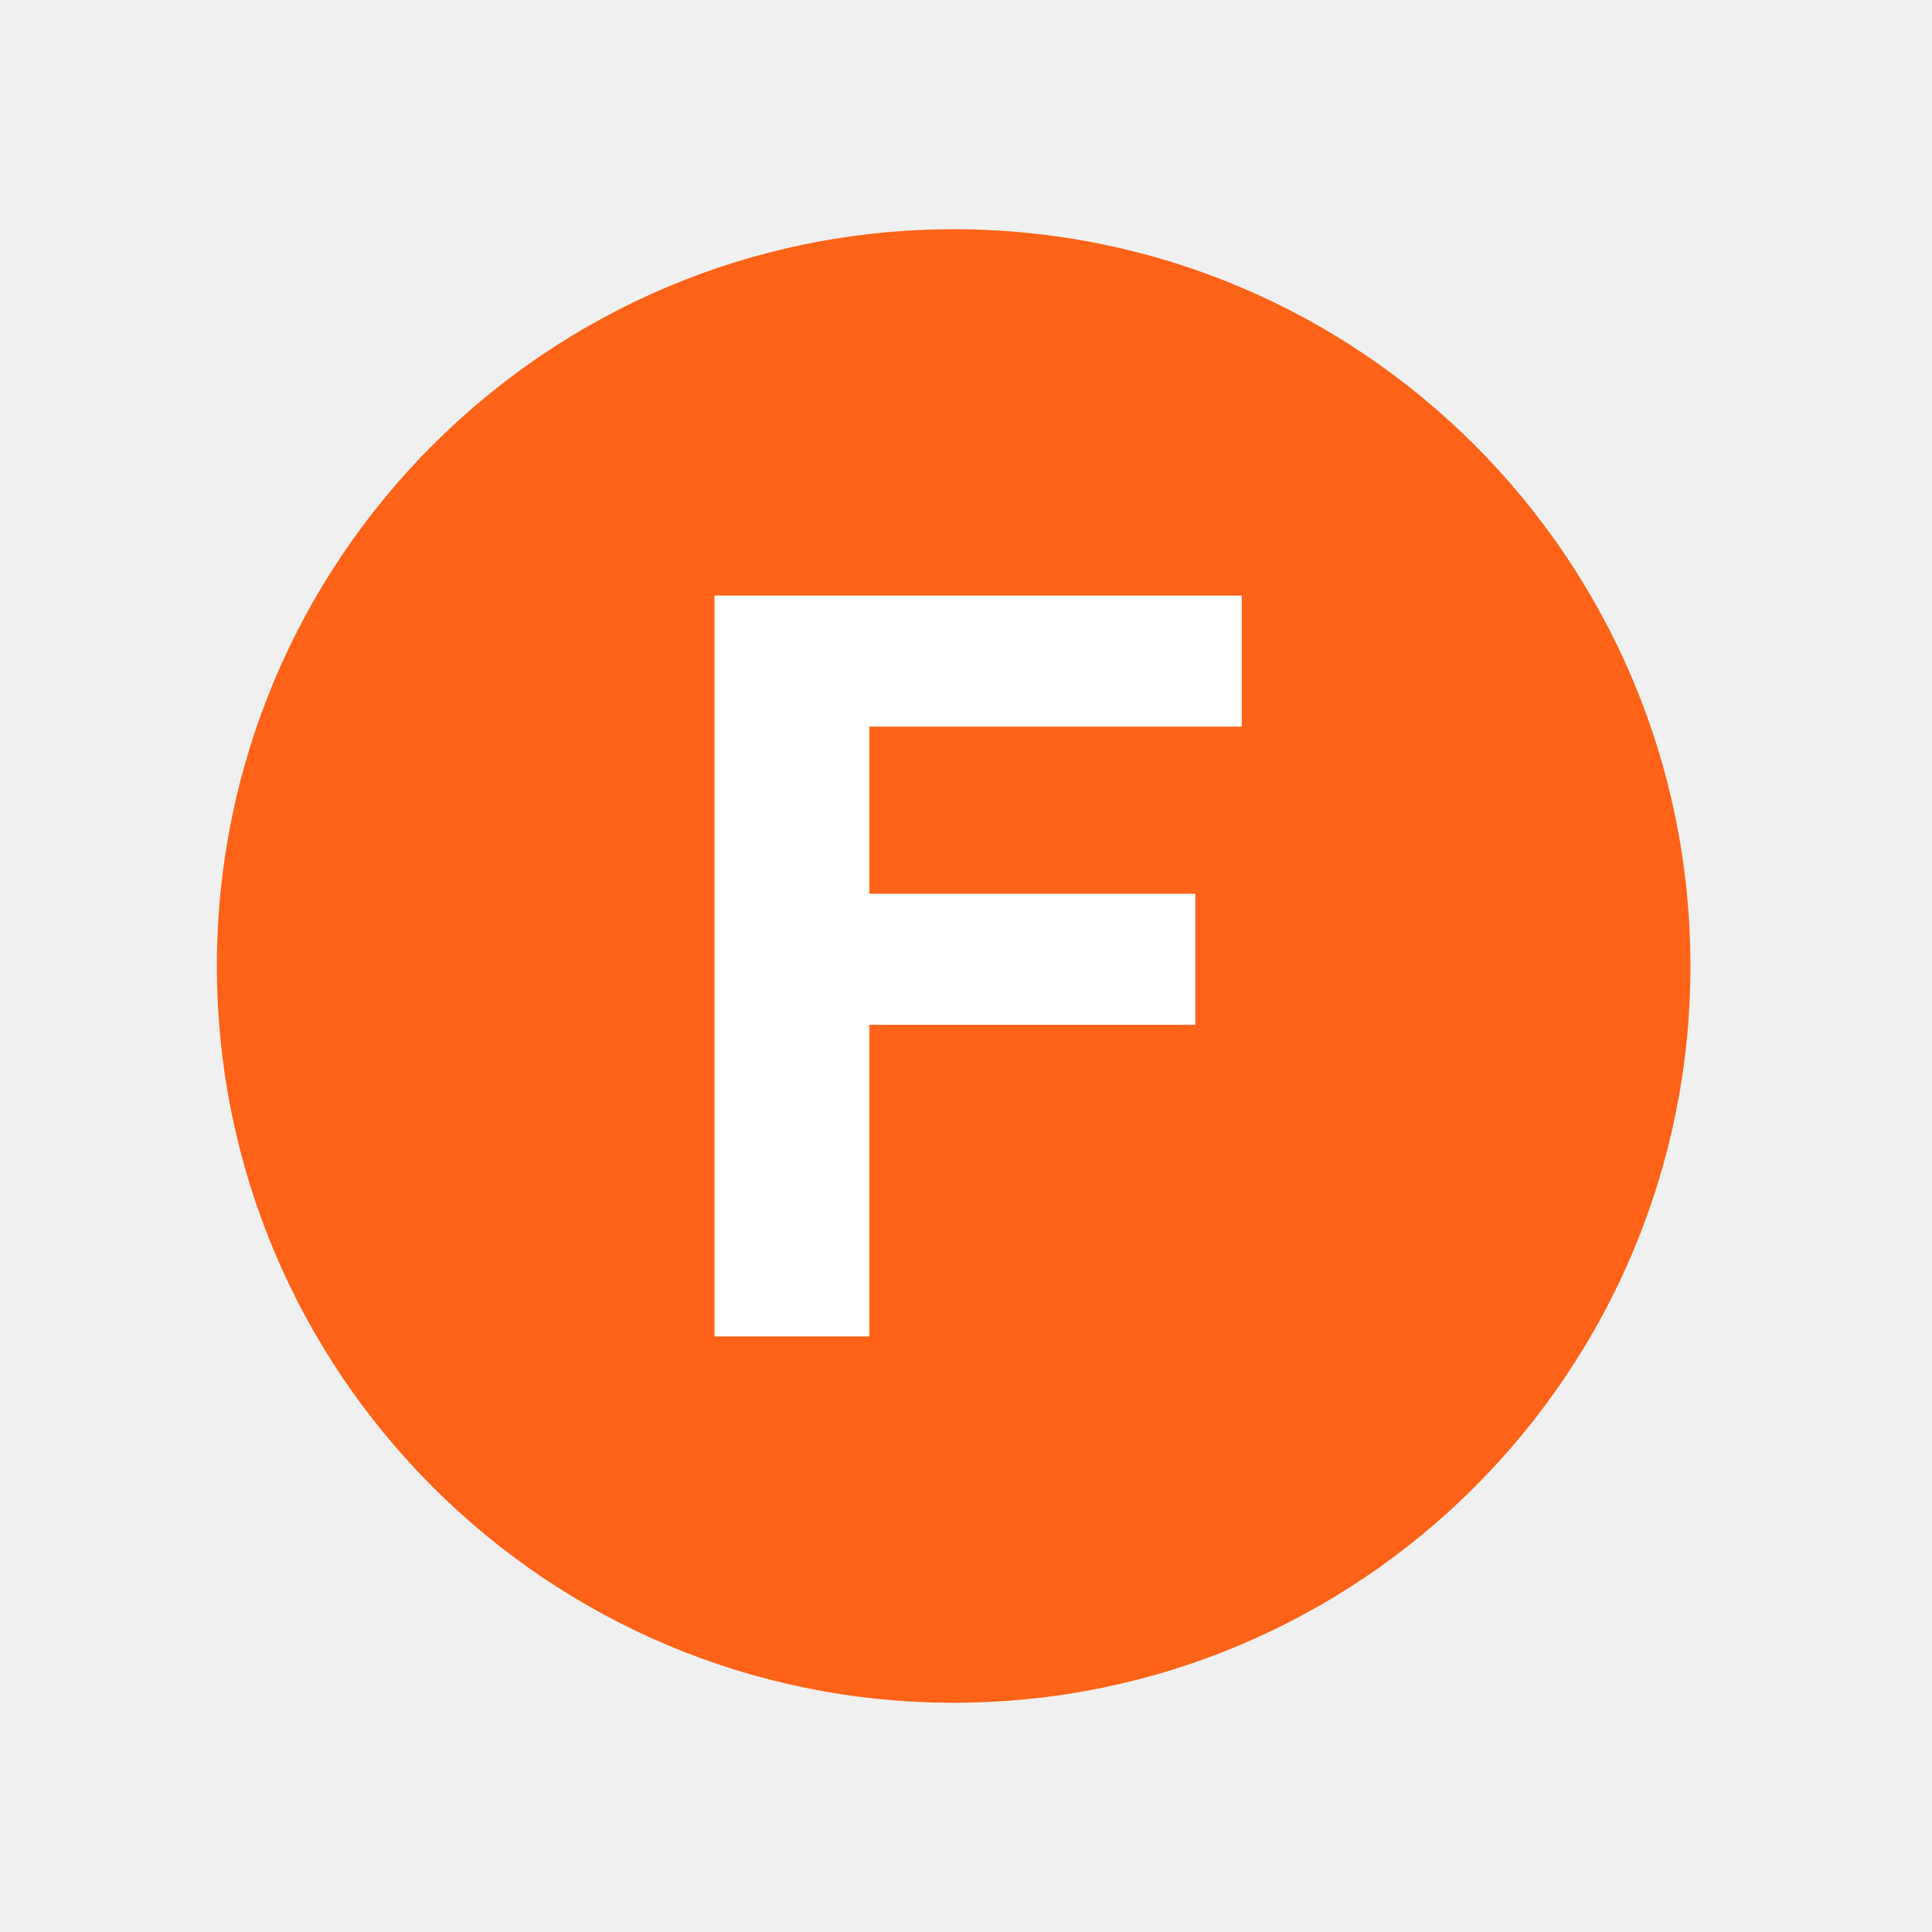
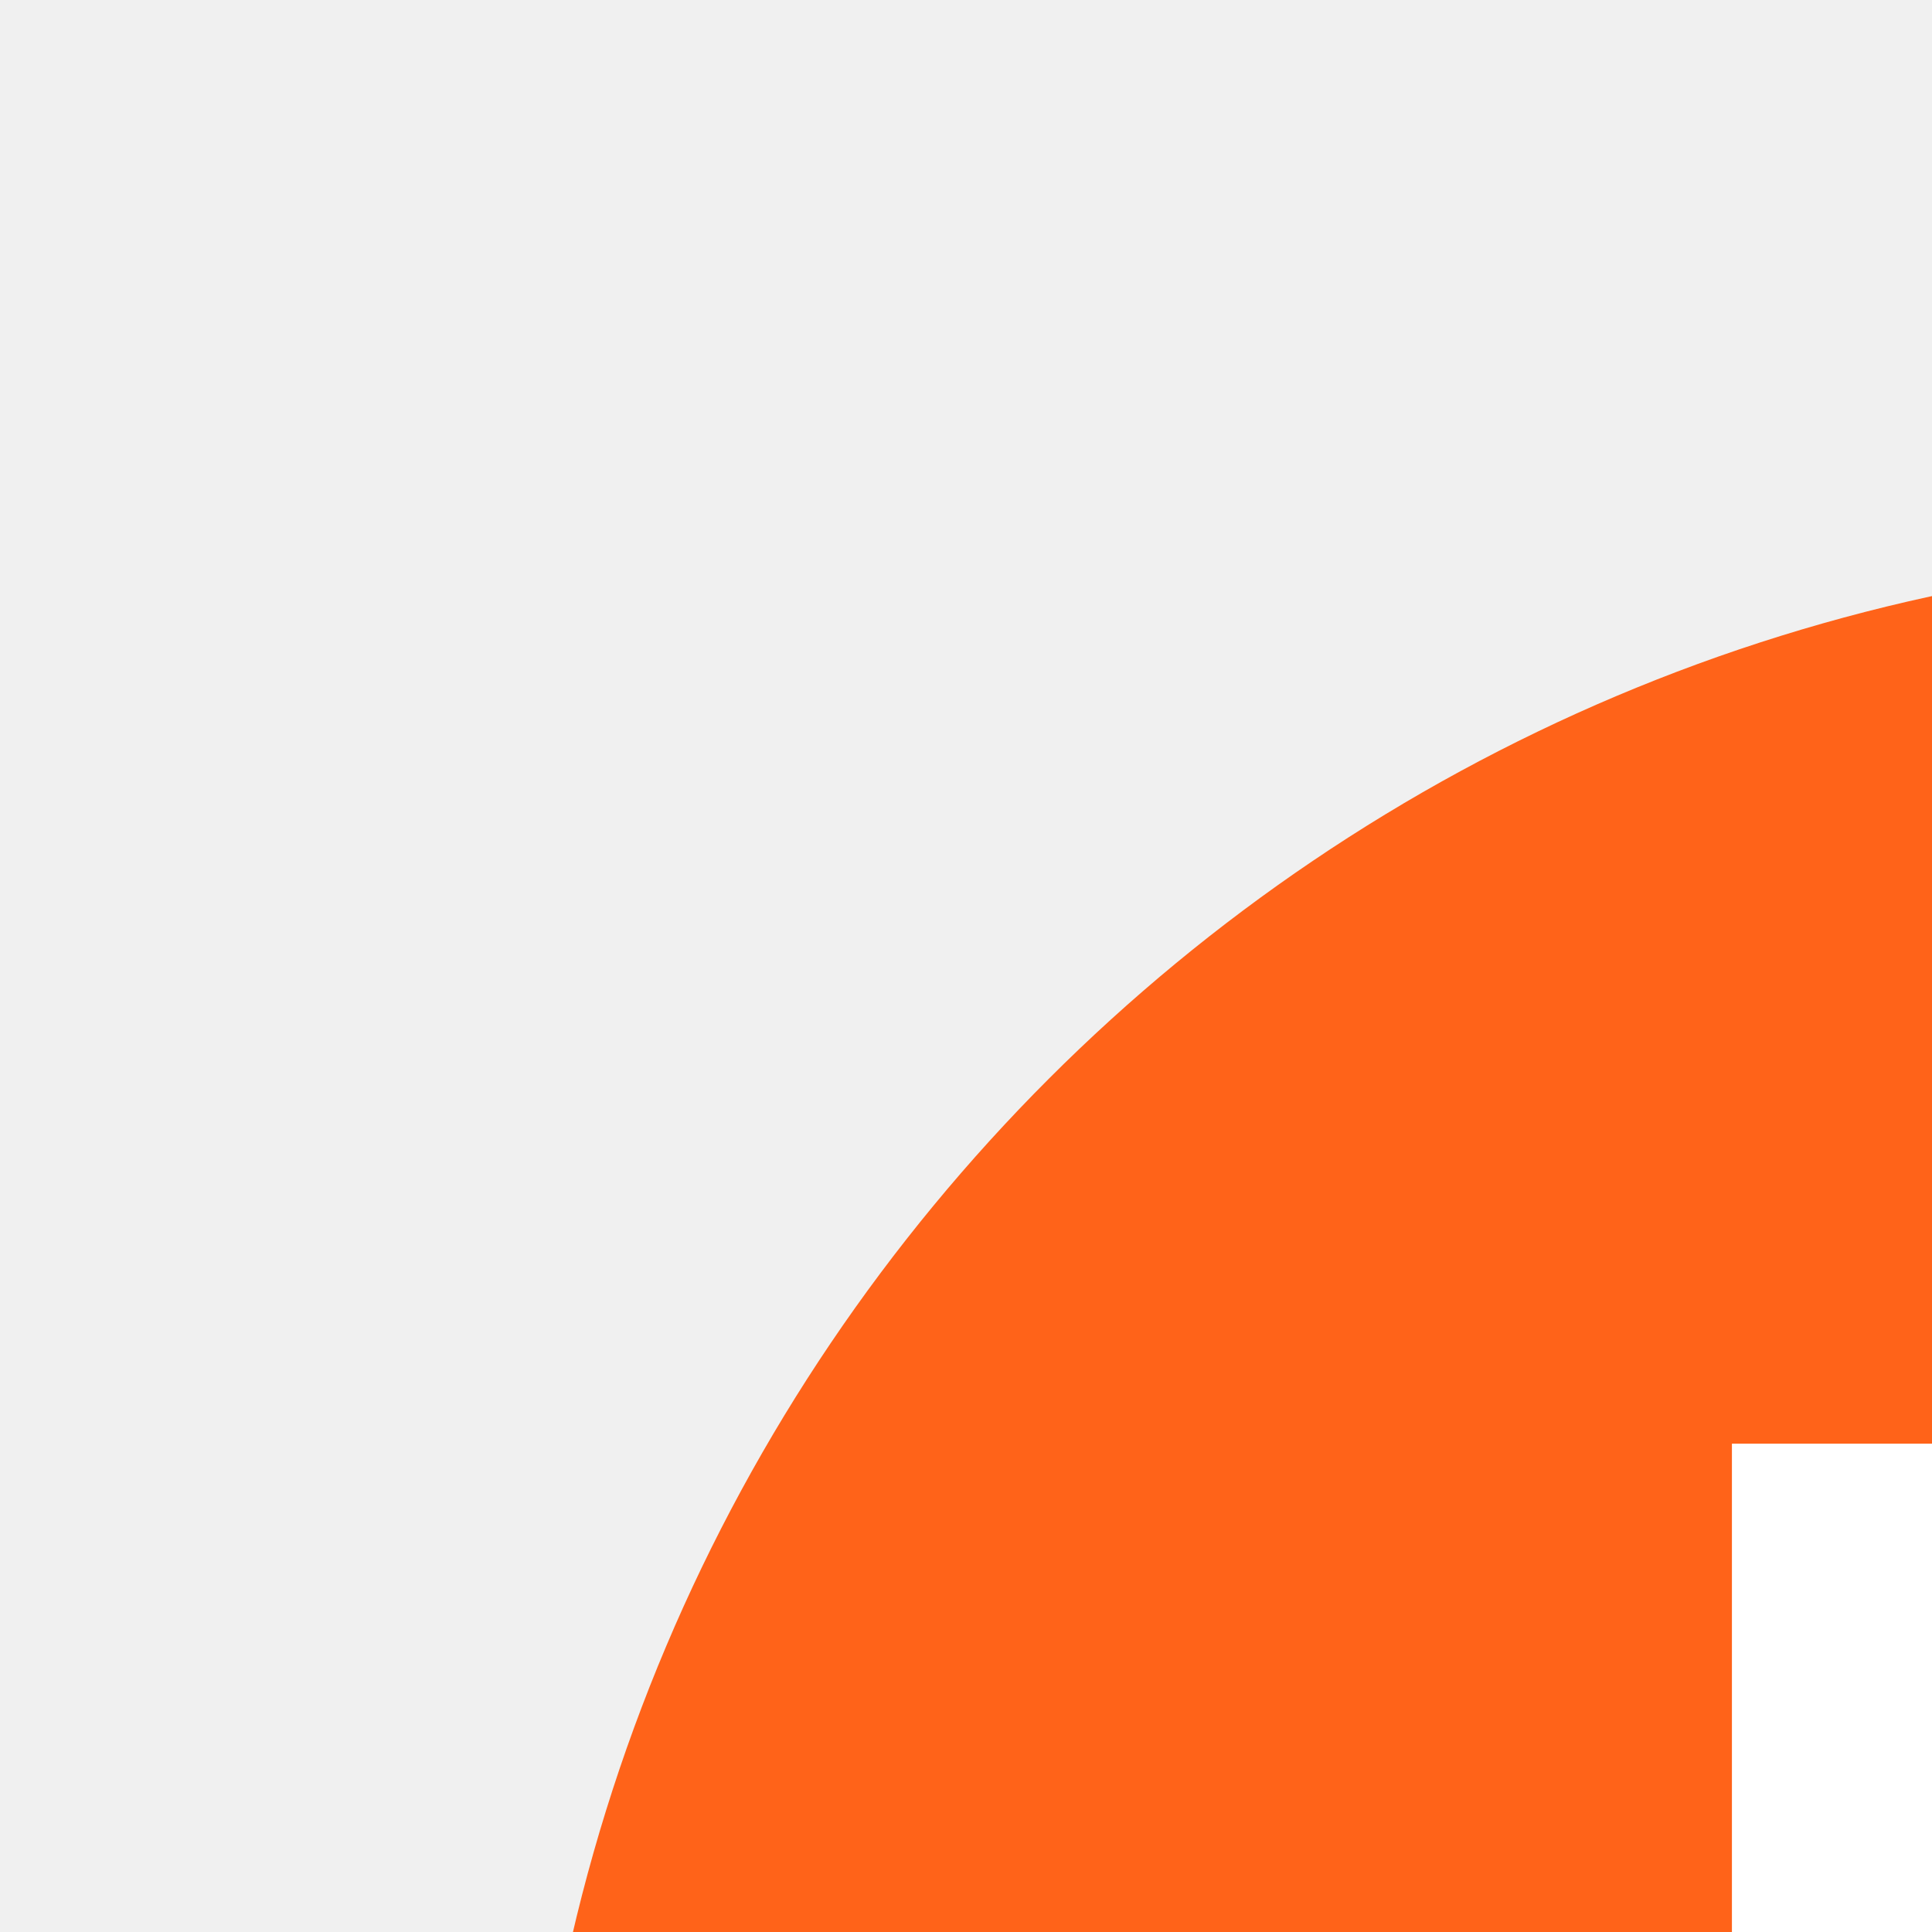
- <svg xmlns="http://www.w3.org/2000/svg" width="74.9" height="74.9">
+ <svg xmlns="http://www.w3.org/2000/svg" width="30.9" height="30.9">
  <circle cy="37.45" cx="36.972" r="28.563" fill="#FF6319" />
  <path d="m33.7 51.81h-6v-28.72h20.44v5.08h-14.44v6.48h12.64v5.08h-12.64v12.08z" fill="#fff" />
</svg>
